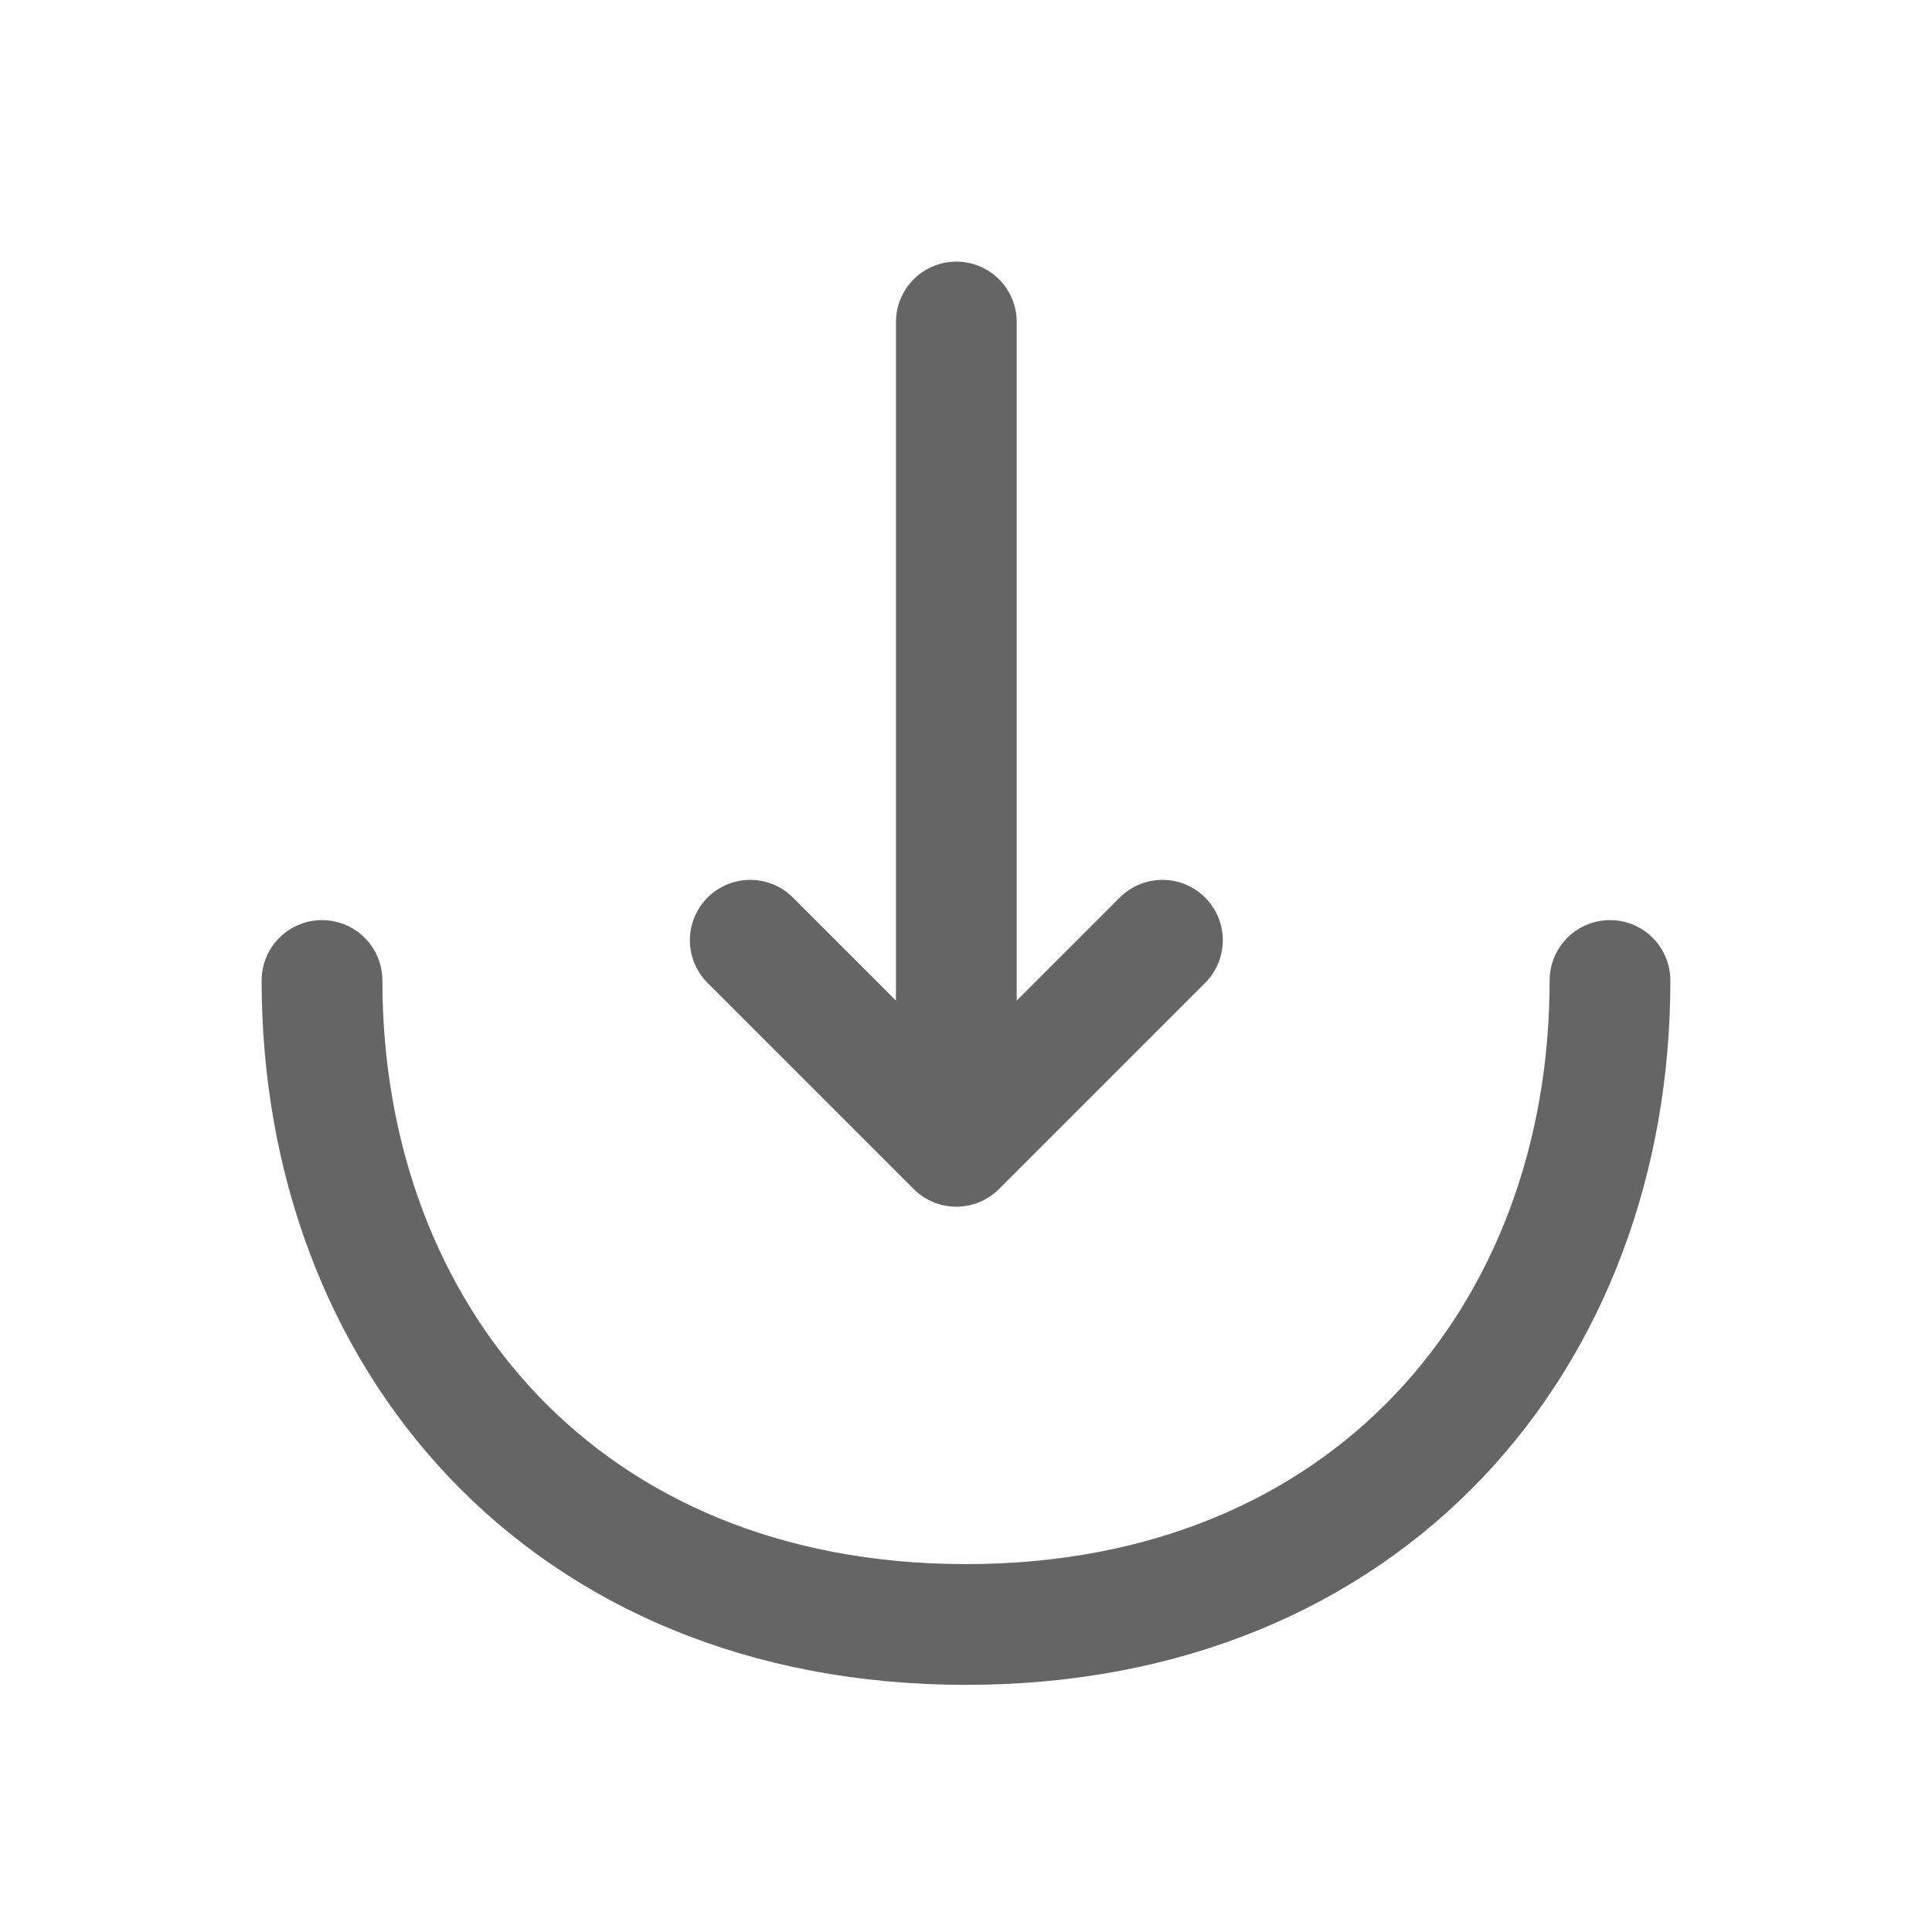
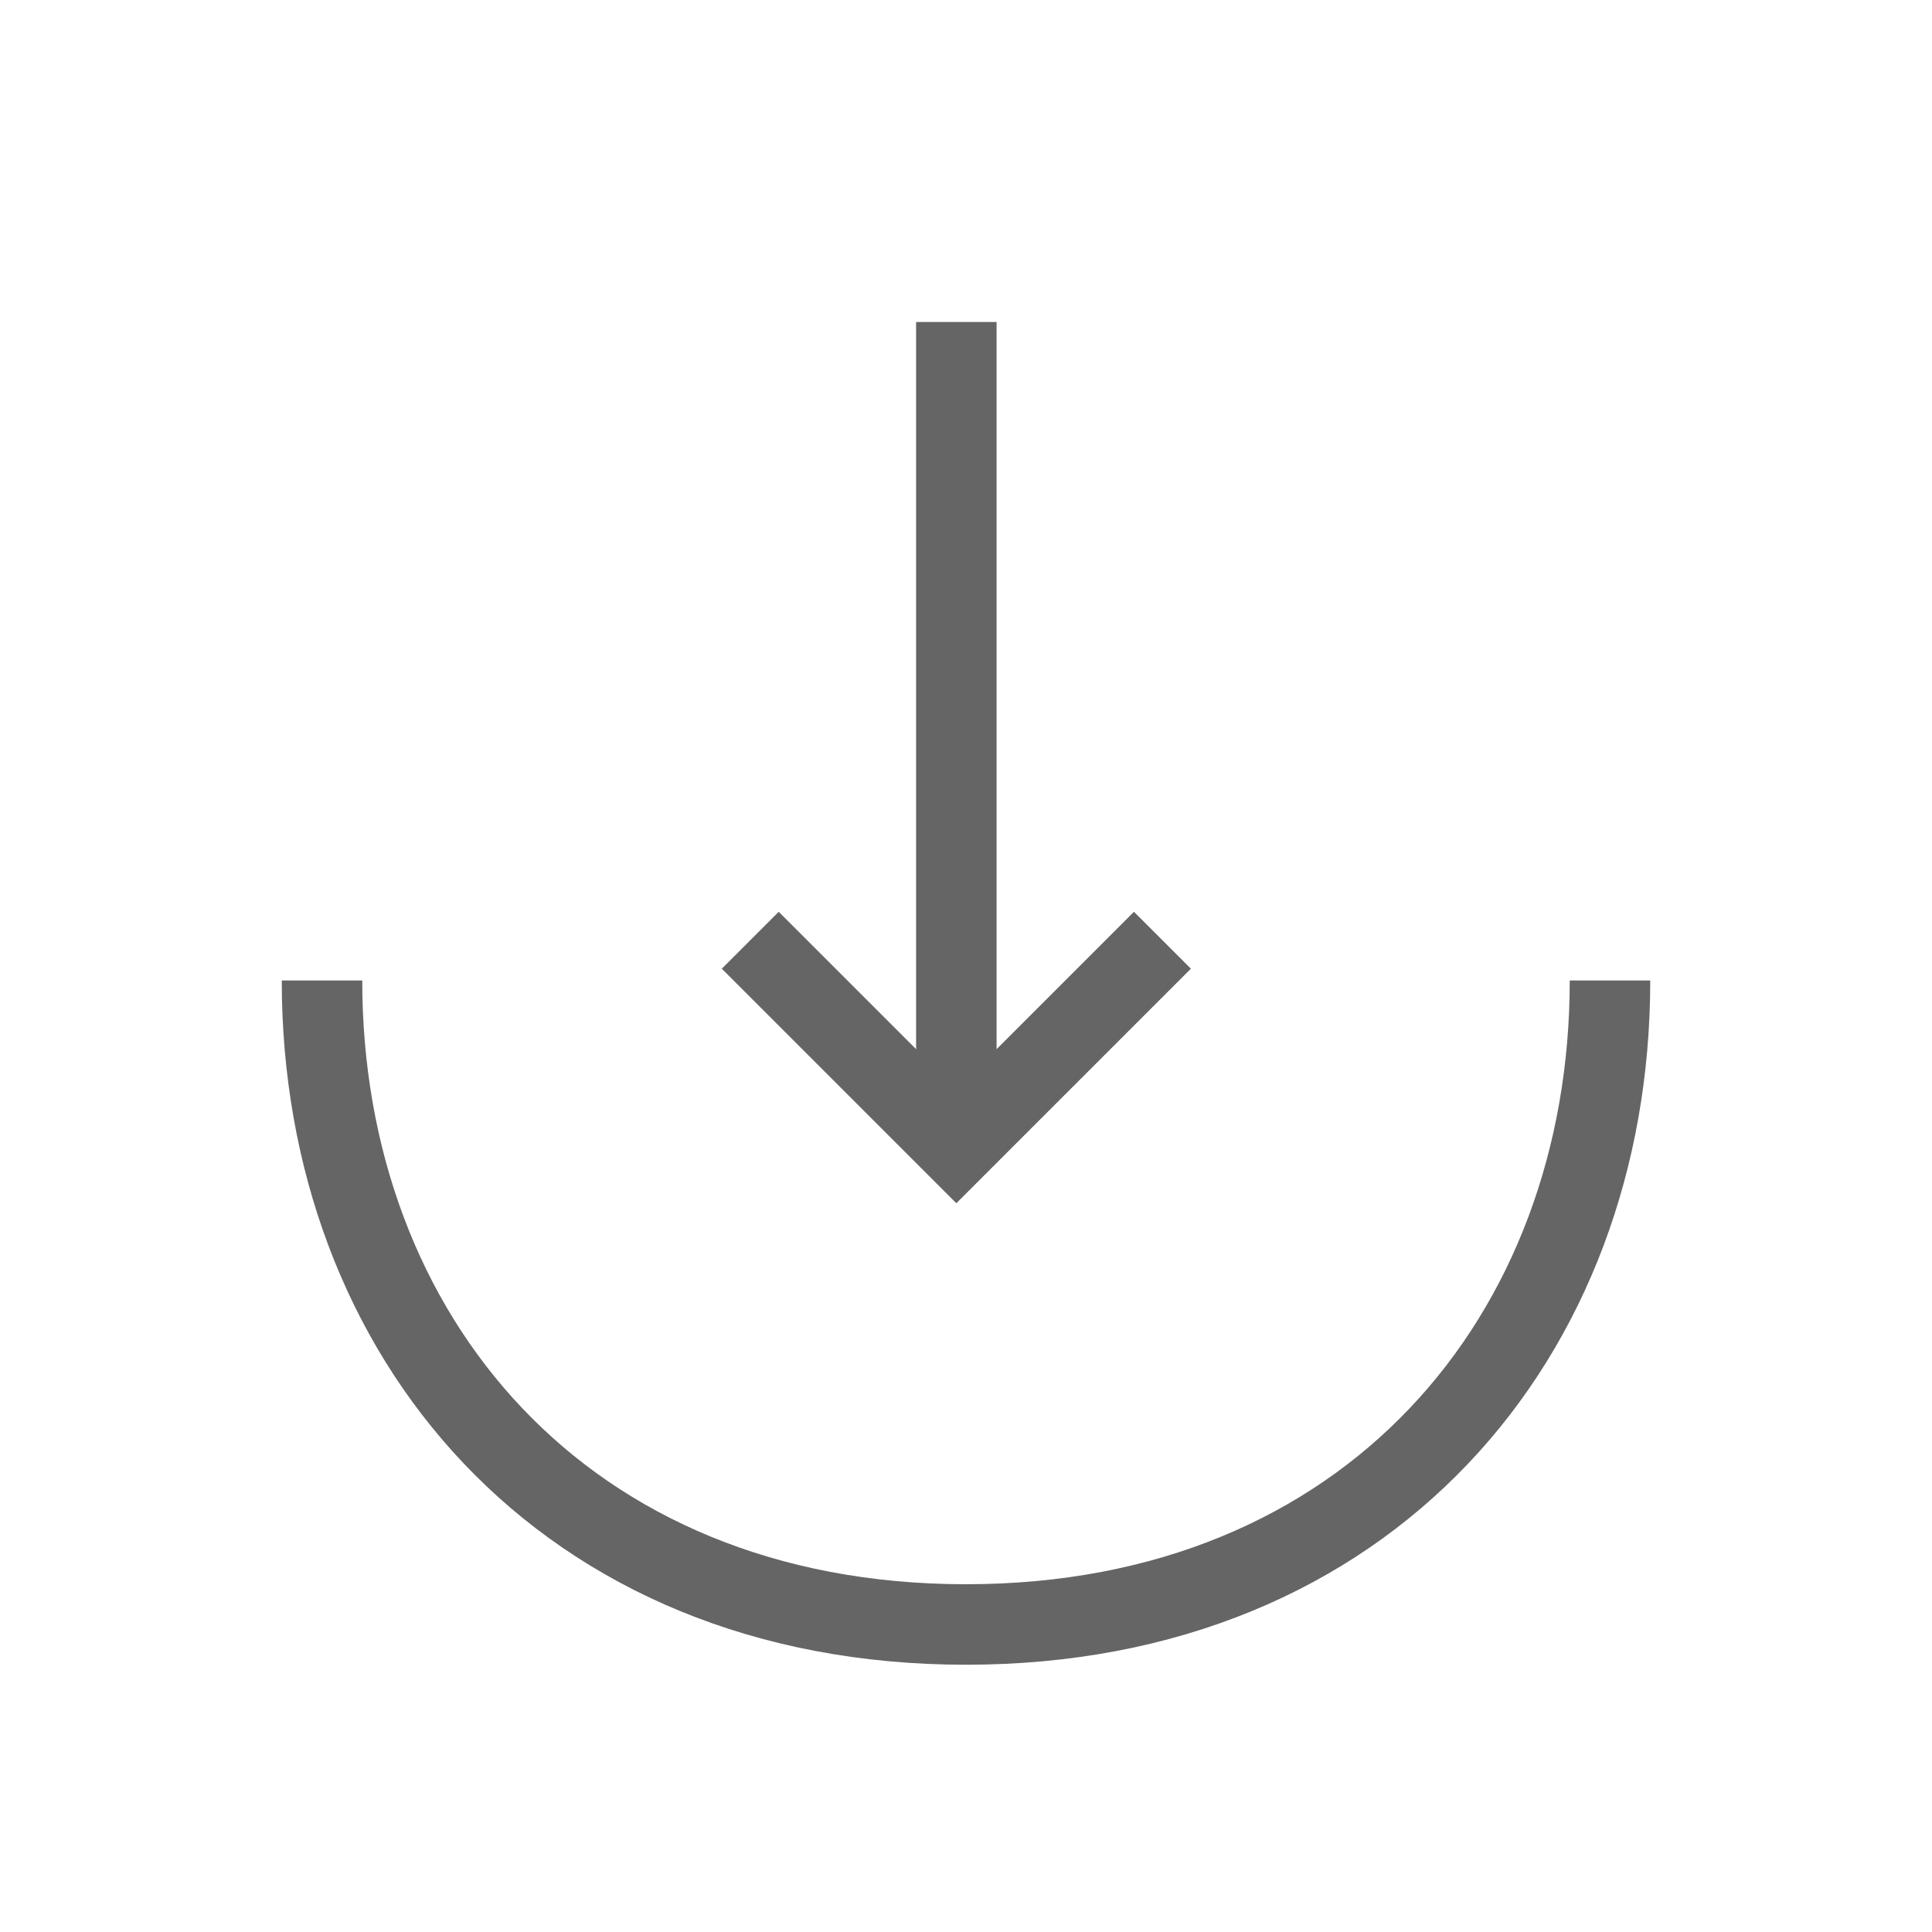
<svg xmlns="http://www.w3.org/2000/svg" width="24" height="24" viewBox="0 0 24 24" fill="none">
-   <path d="M9.32 11.68L11.88 14.24L14.44 11.68" stroke="#656565" stroke-width="1.5" stroke-miterlimit="10" stroke-linecap="round" stroke-linejoin="round" />
-   <path d="M11.88 4V14.17" stroke="#656565" stroke-width="1.5" stroke-miterlimit="10" stroke-linecap="round" stroke-linejoin="round" />
-   <path d="M20 12.18C20 16.6 17 20.18 12 20.18C7 20.18 4 16.6 4 12.18" stroke="#656565" stroke-width="1.5" stroke-miterlimit="10" stroke-linecap="round" stroke-linejoin="round" />
+   <path d="M9.32 11.68L11.88 14.24L14.44 11.68" stroke="#656565" strokeWidth="1.5" stroke-miterlimit="10" strokeLinecap="round" strokeLinejoin="round" />
+   <path d="M11.88 4V14.17" stroke="#656565" strokeWidth="1.5" stroke-miterlimit="10" strokeLinecap="round" strokeLinejoin="round" />
+   <path d="M20 12.18C20 16.6 17 20.18 12 20.18C7 20.18 4 16.6 4 12.18" stroke="#656565" strokeWidth="1.5" stroke-miterlimit="10" strokeLinecap="round" strokeLinejoin="round" />
</svg>
